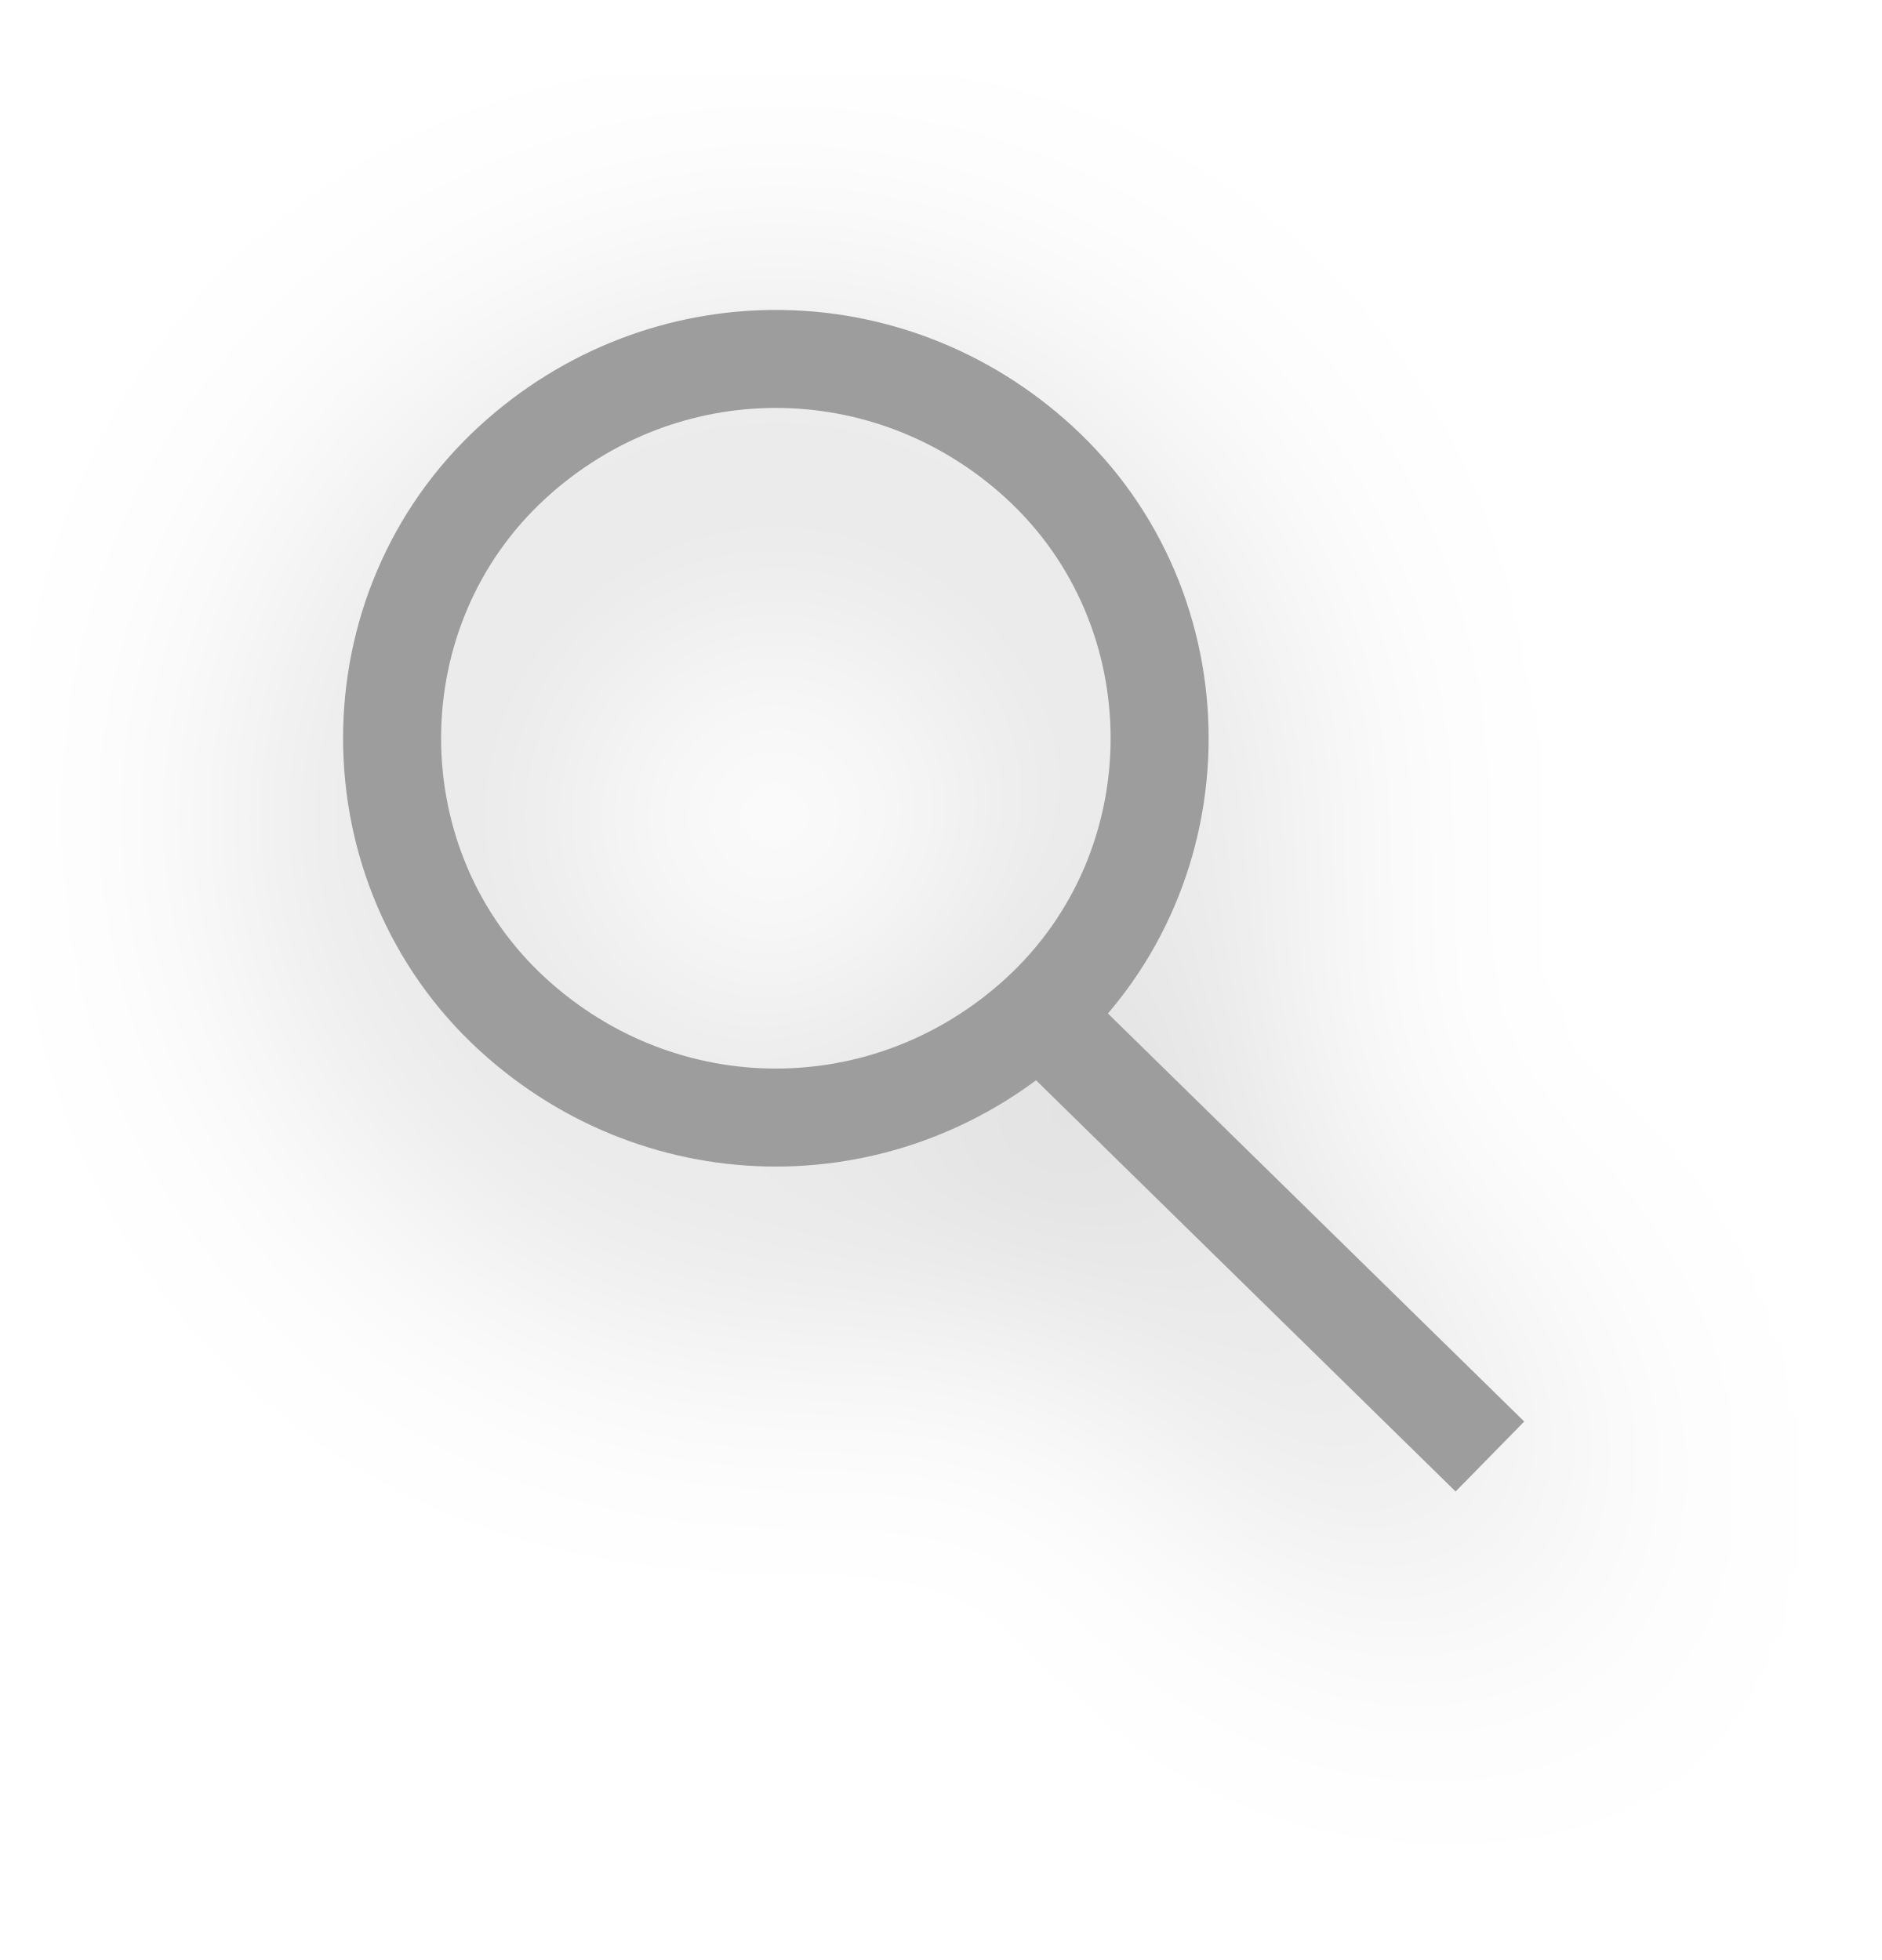
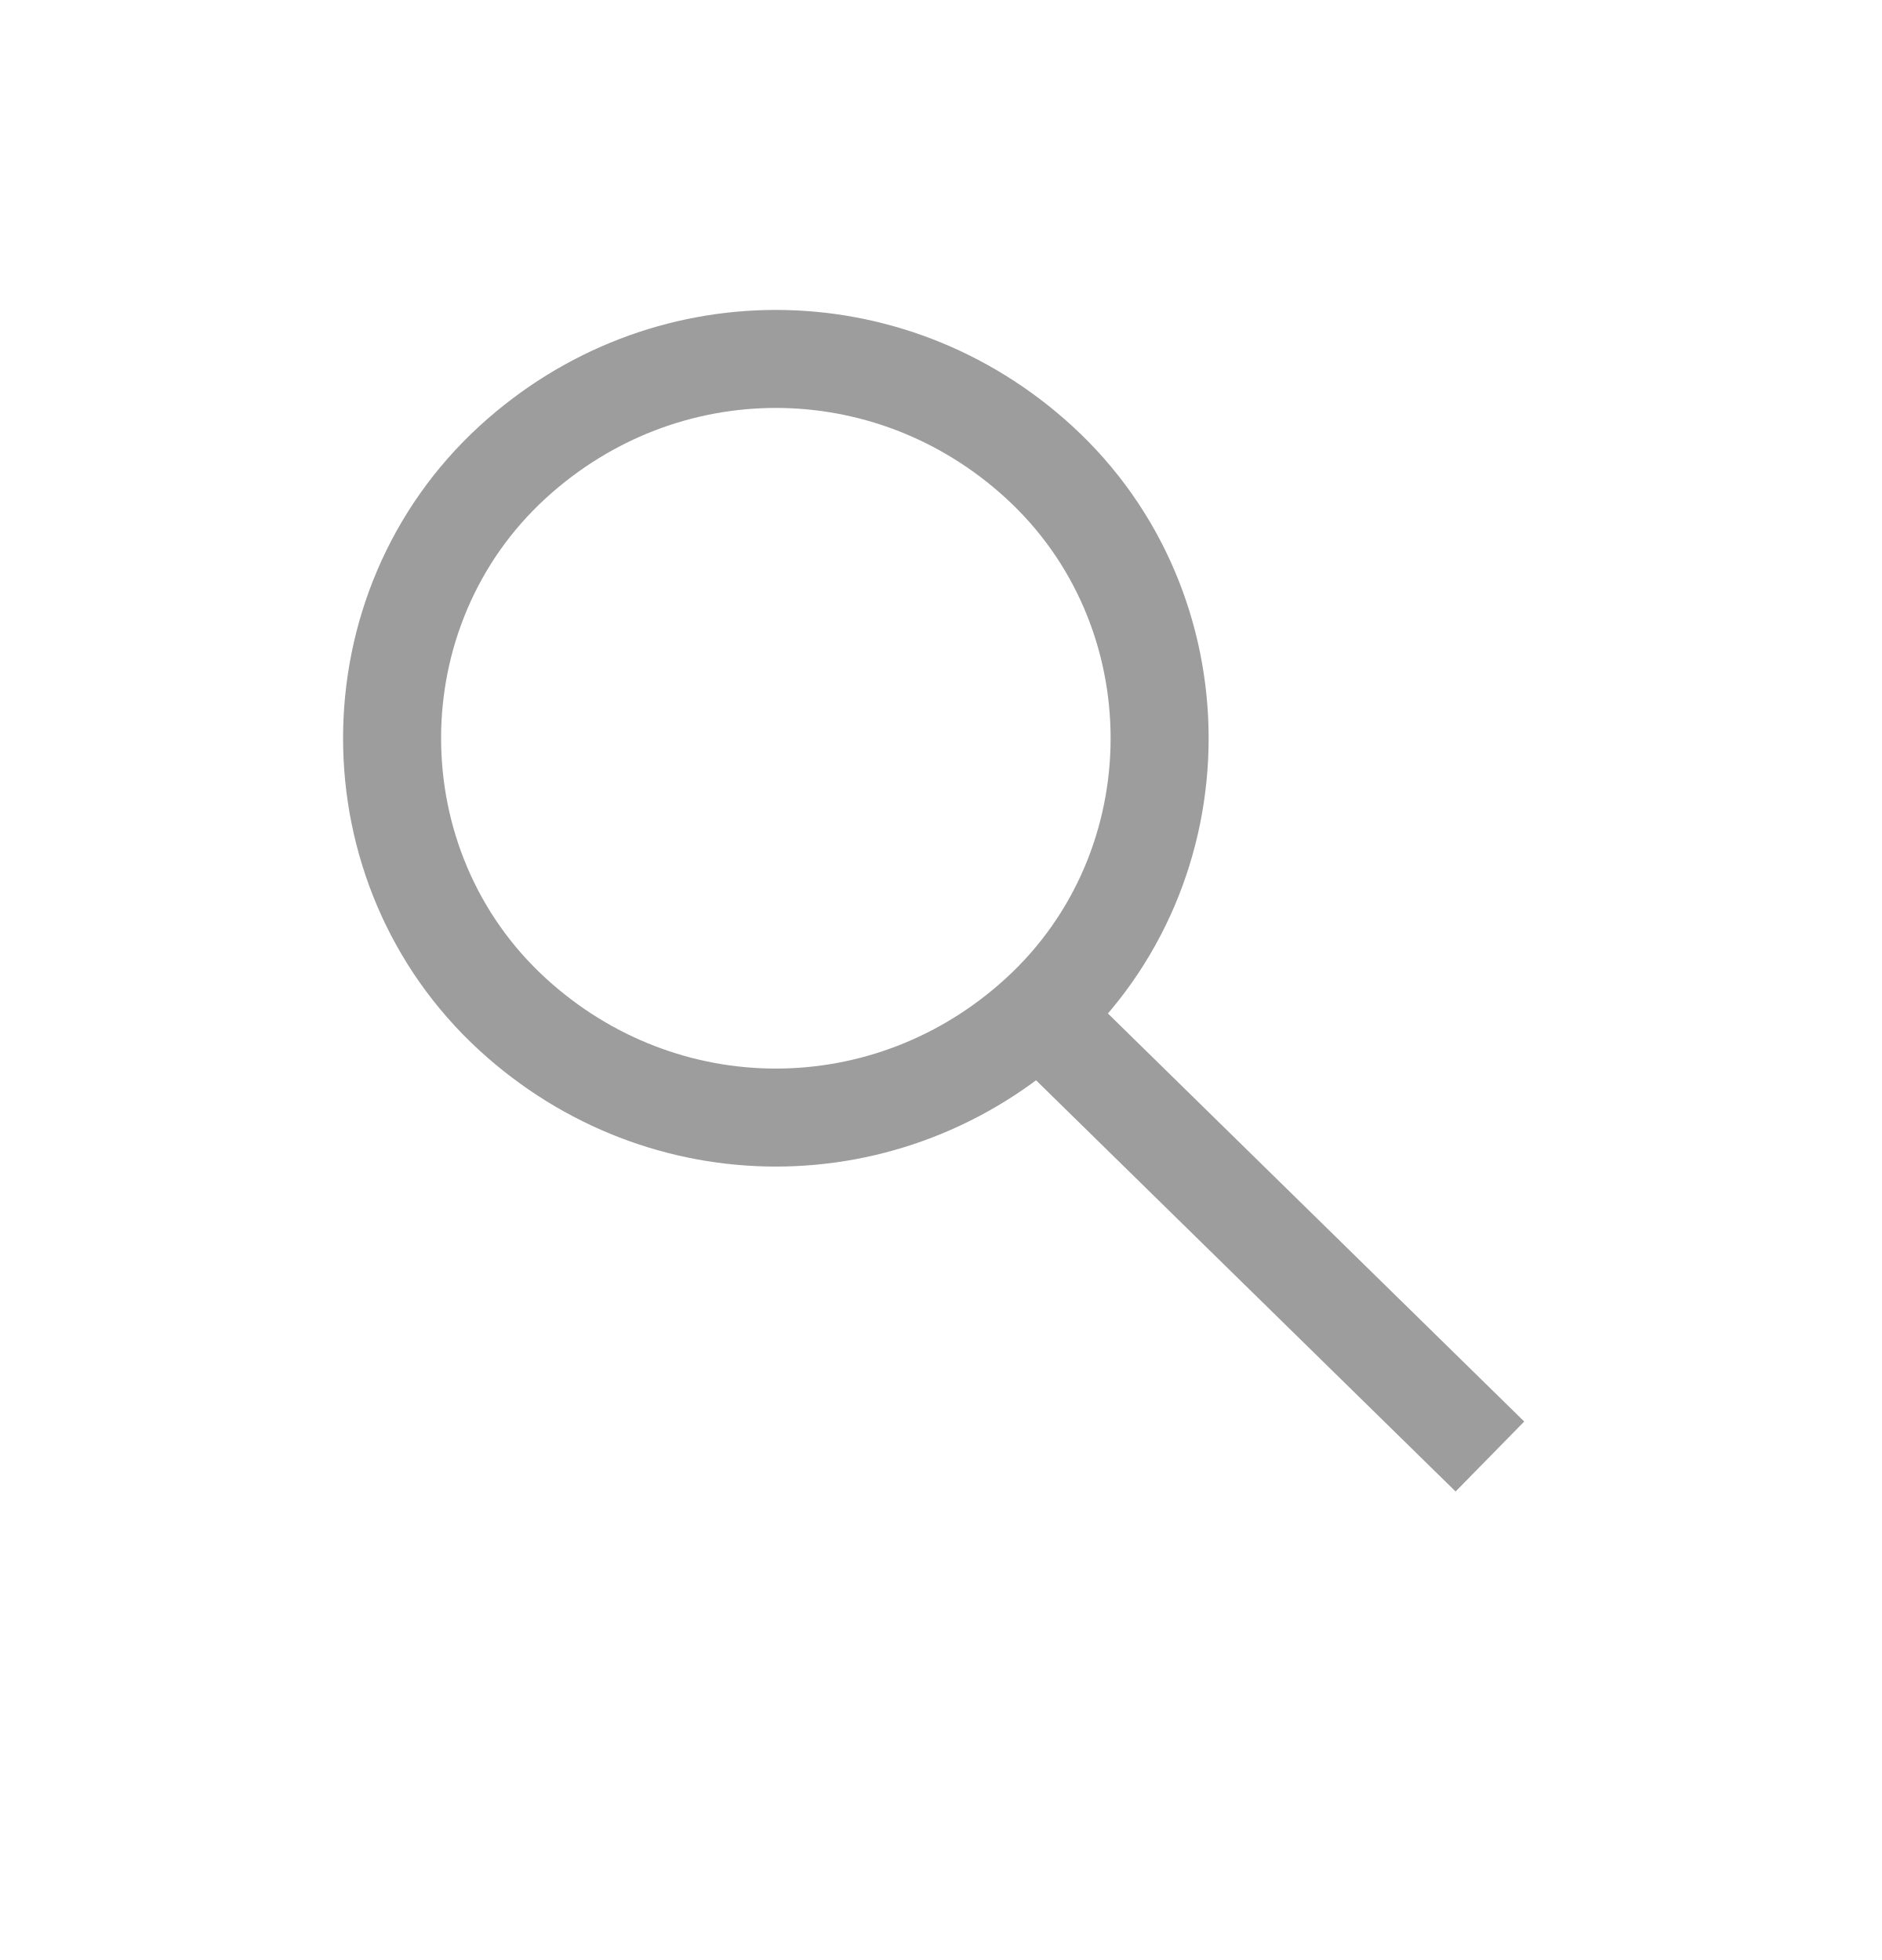
<svg xmlns="http://www.w3.org/2000/svg" width="24" height="25" viewBox="0 0 24 25" fill="none">
-   <g filter="url(#filter0_d)">
+   <g>
    <path d="M19 18.578C19 18.578 15.495 15.142 13.249 12.94M13.249 12.94C15.301 11.062 15.301 7.771 13.249 5.893C11.333 4.14 8.455 4.14 6.539 5.893C4.487 7.771 4.487 11.062 6.539 12.94C8.455 14.693 11.333 14.693 13.249 12.94Z" stroke="#9D9D9D" stroke-width="1.25" />
  </g>
-   <defs>
-     <filter id="filter0_d" x="0.375" y="0.953" width="23.062" height="23.071" filterUnits="userSpaceOnUse" color-interpolation-filters="sRGB">
-       <feFlood flood-opacity="0" result="BackgroundImageFix" />
-       <feColorMatrix in="SourceAlpha" type="matrix" values="0 0 0 0 0 0 0 0 0 0 0 0 0 0 0 0 0 0 127 0" />
-       <feOffset dy="1" />
-       <feGaussianBlur stdDeviation="2" />
-       <feColorMatrix type="matrix" values="0 0 0 0 0 0 0 0 0 0 0 0 0 0 0 0 0 0 0.3 0" />
-       <feBlend mode="normal" in2="BackgroundImageFix" result="effect1_dropShadow" />
-       <feBlend mode="normal" in="SourceGraphic" in2="effect1_dropShadow" result="shape" />
-     </filter>
-   </defs>
</svg>
